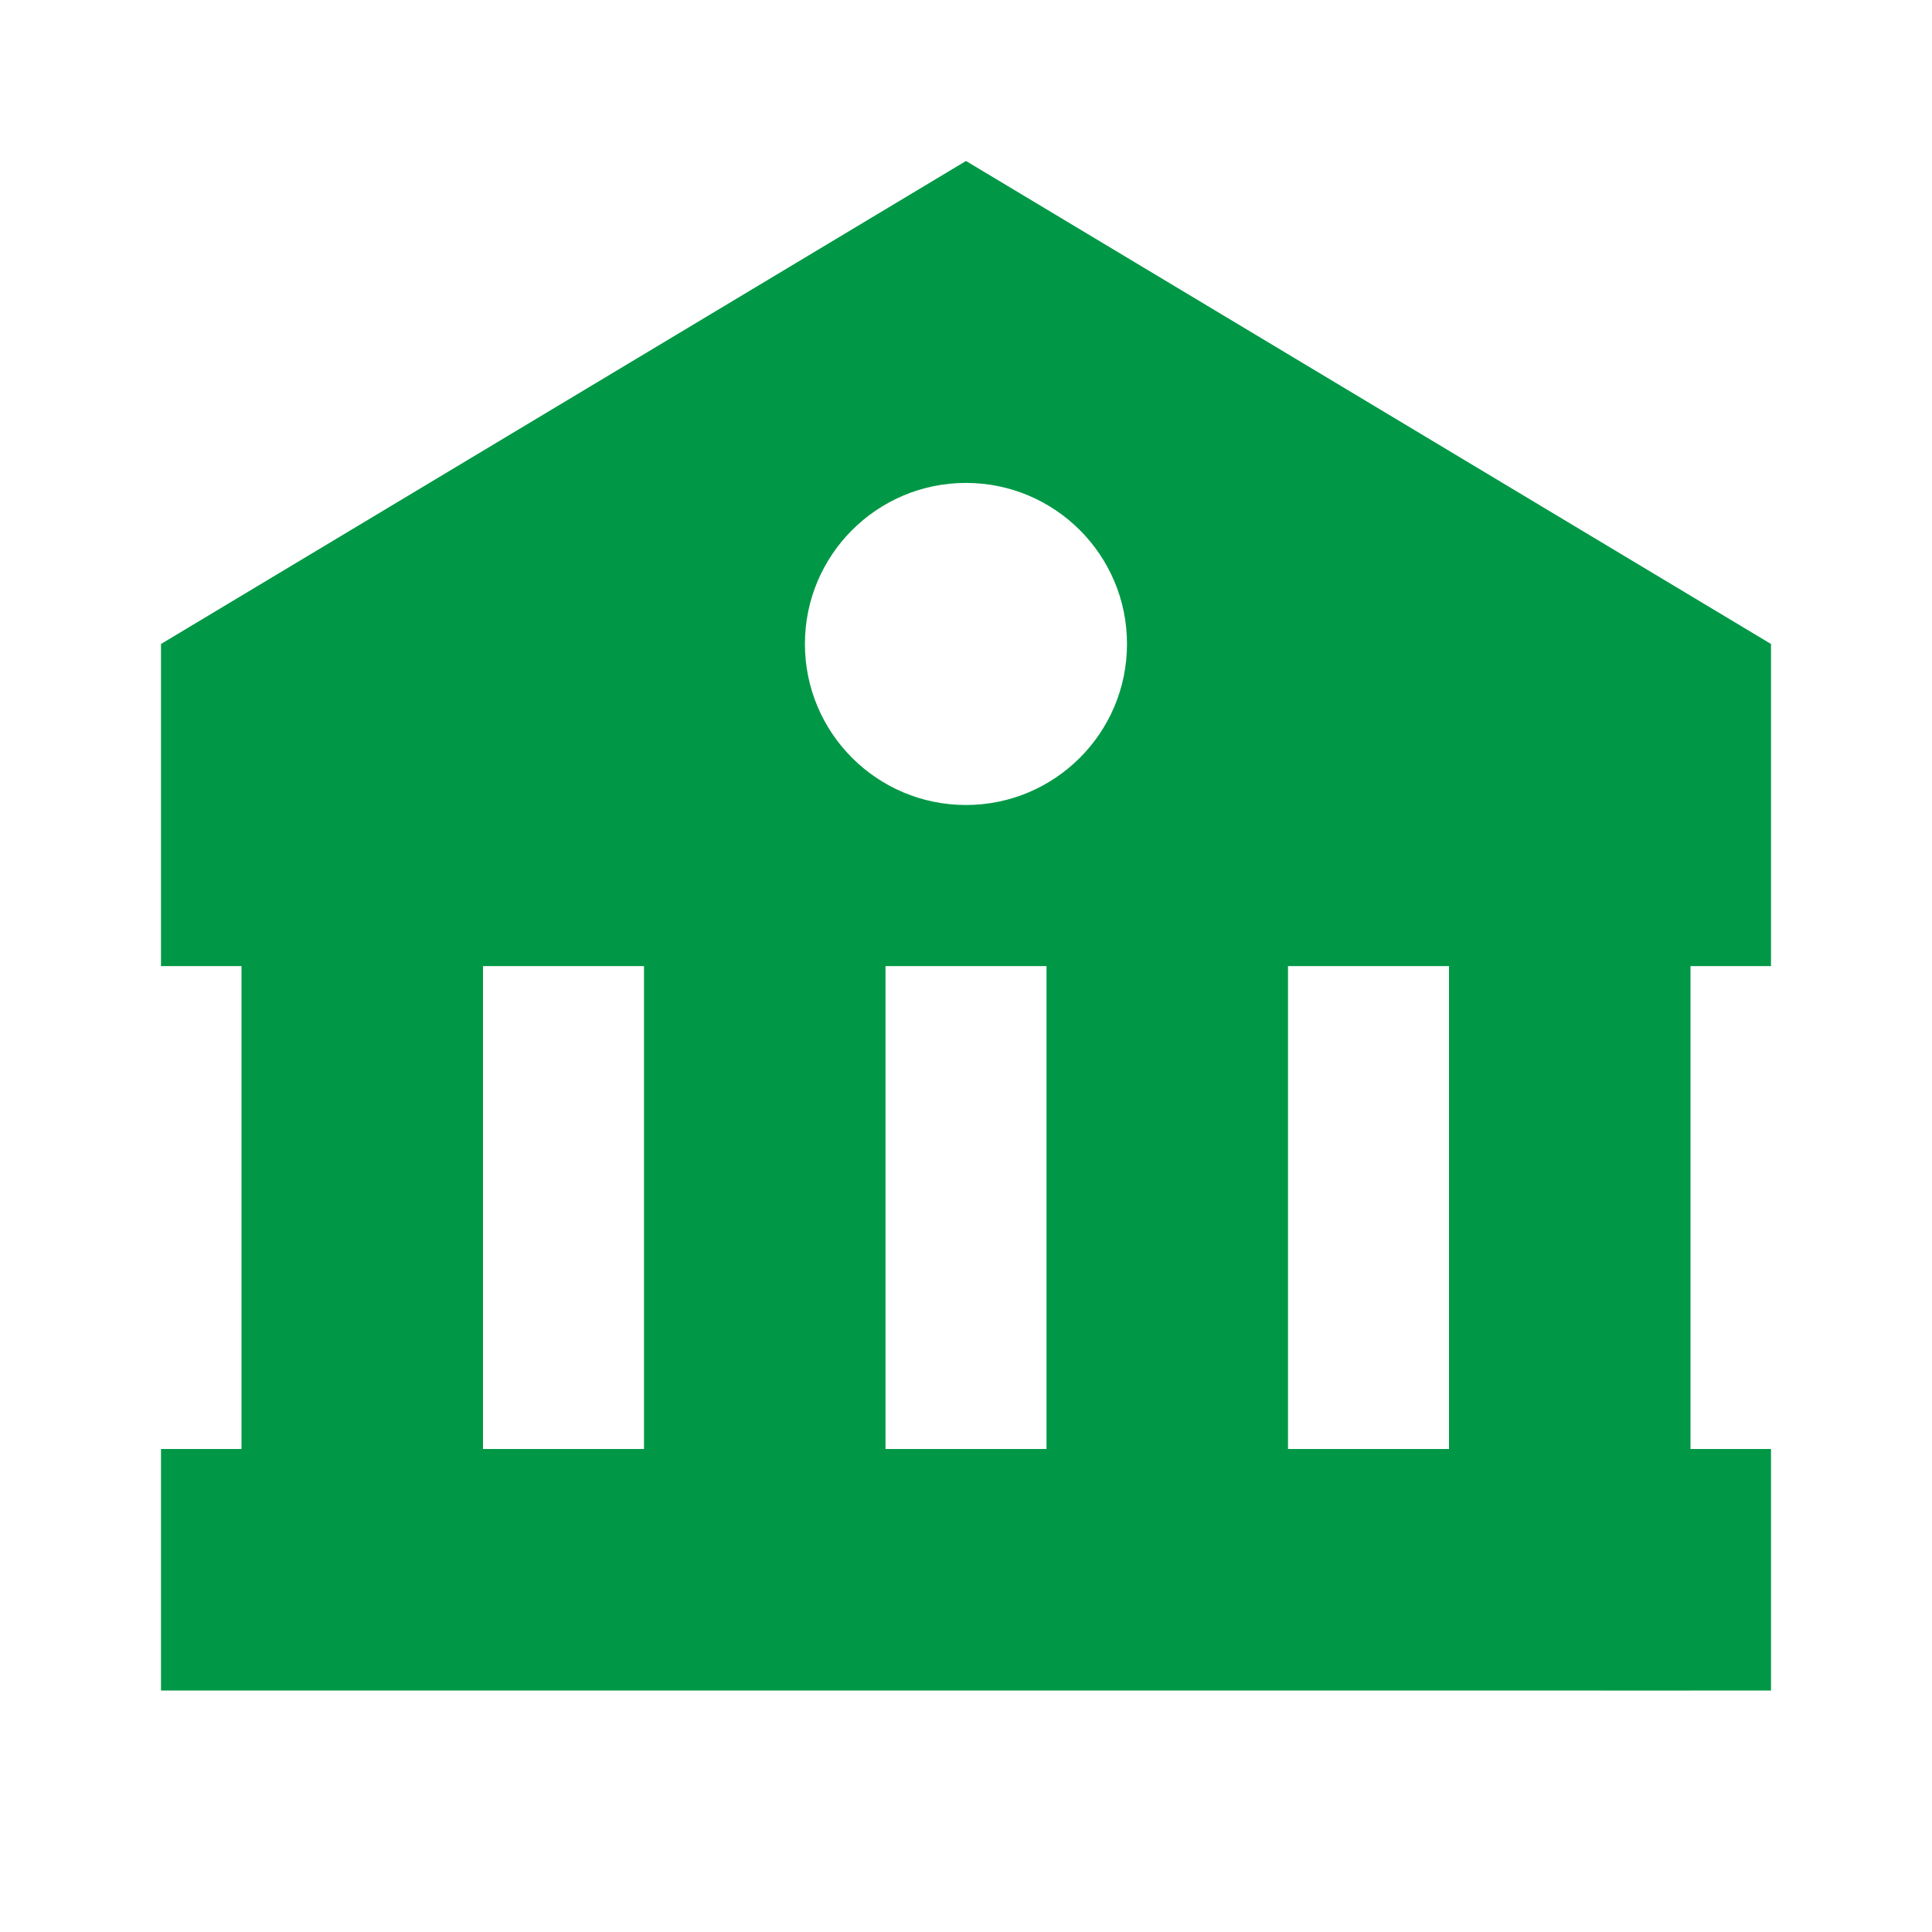
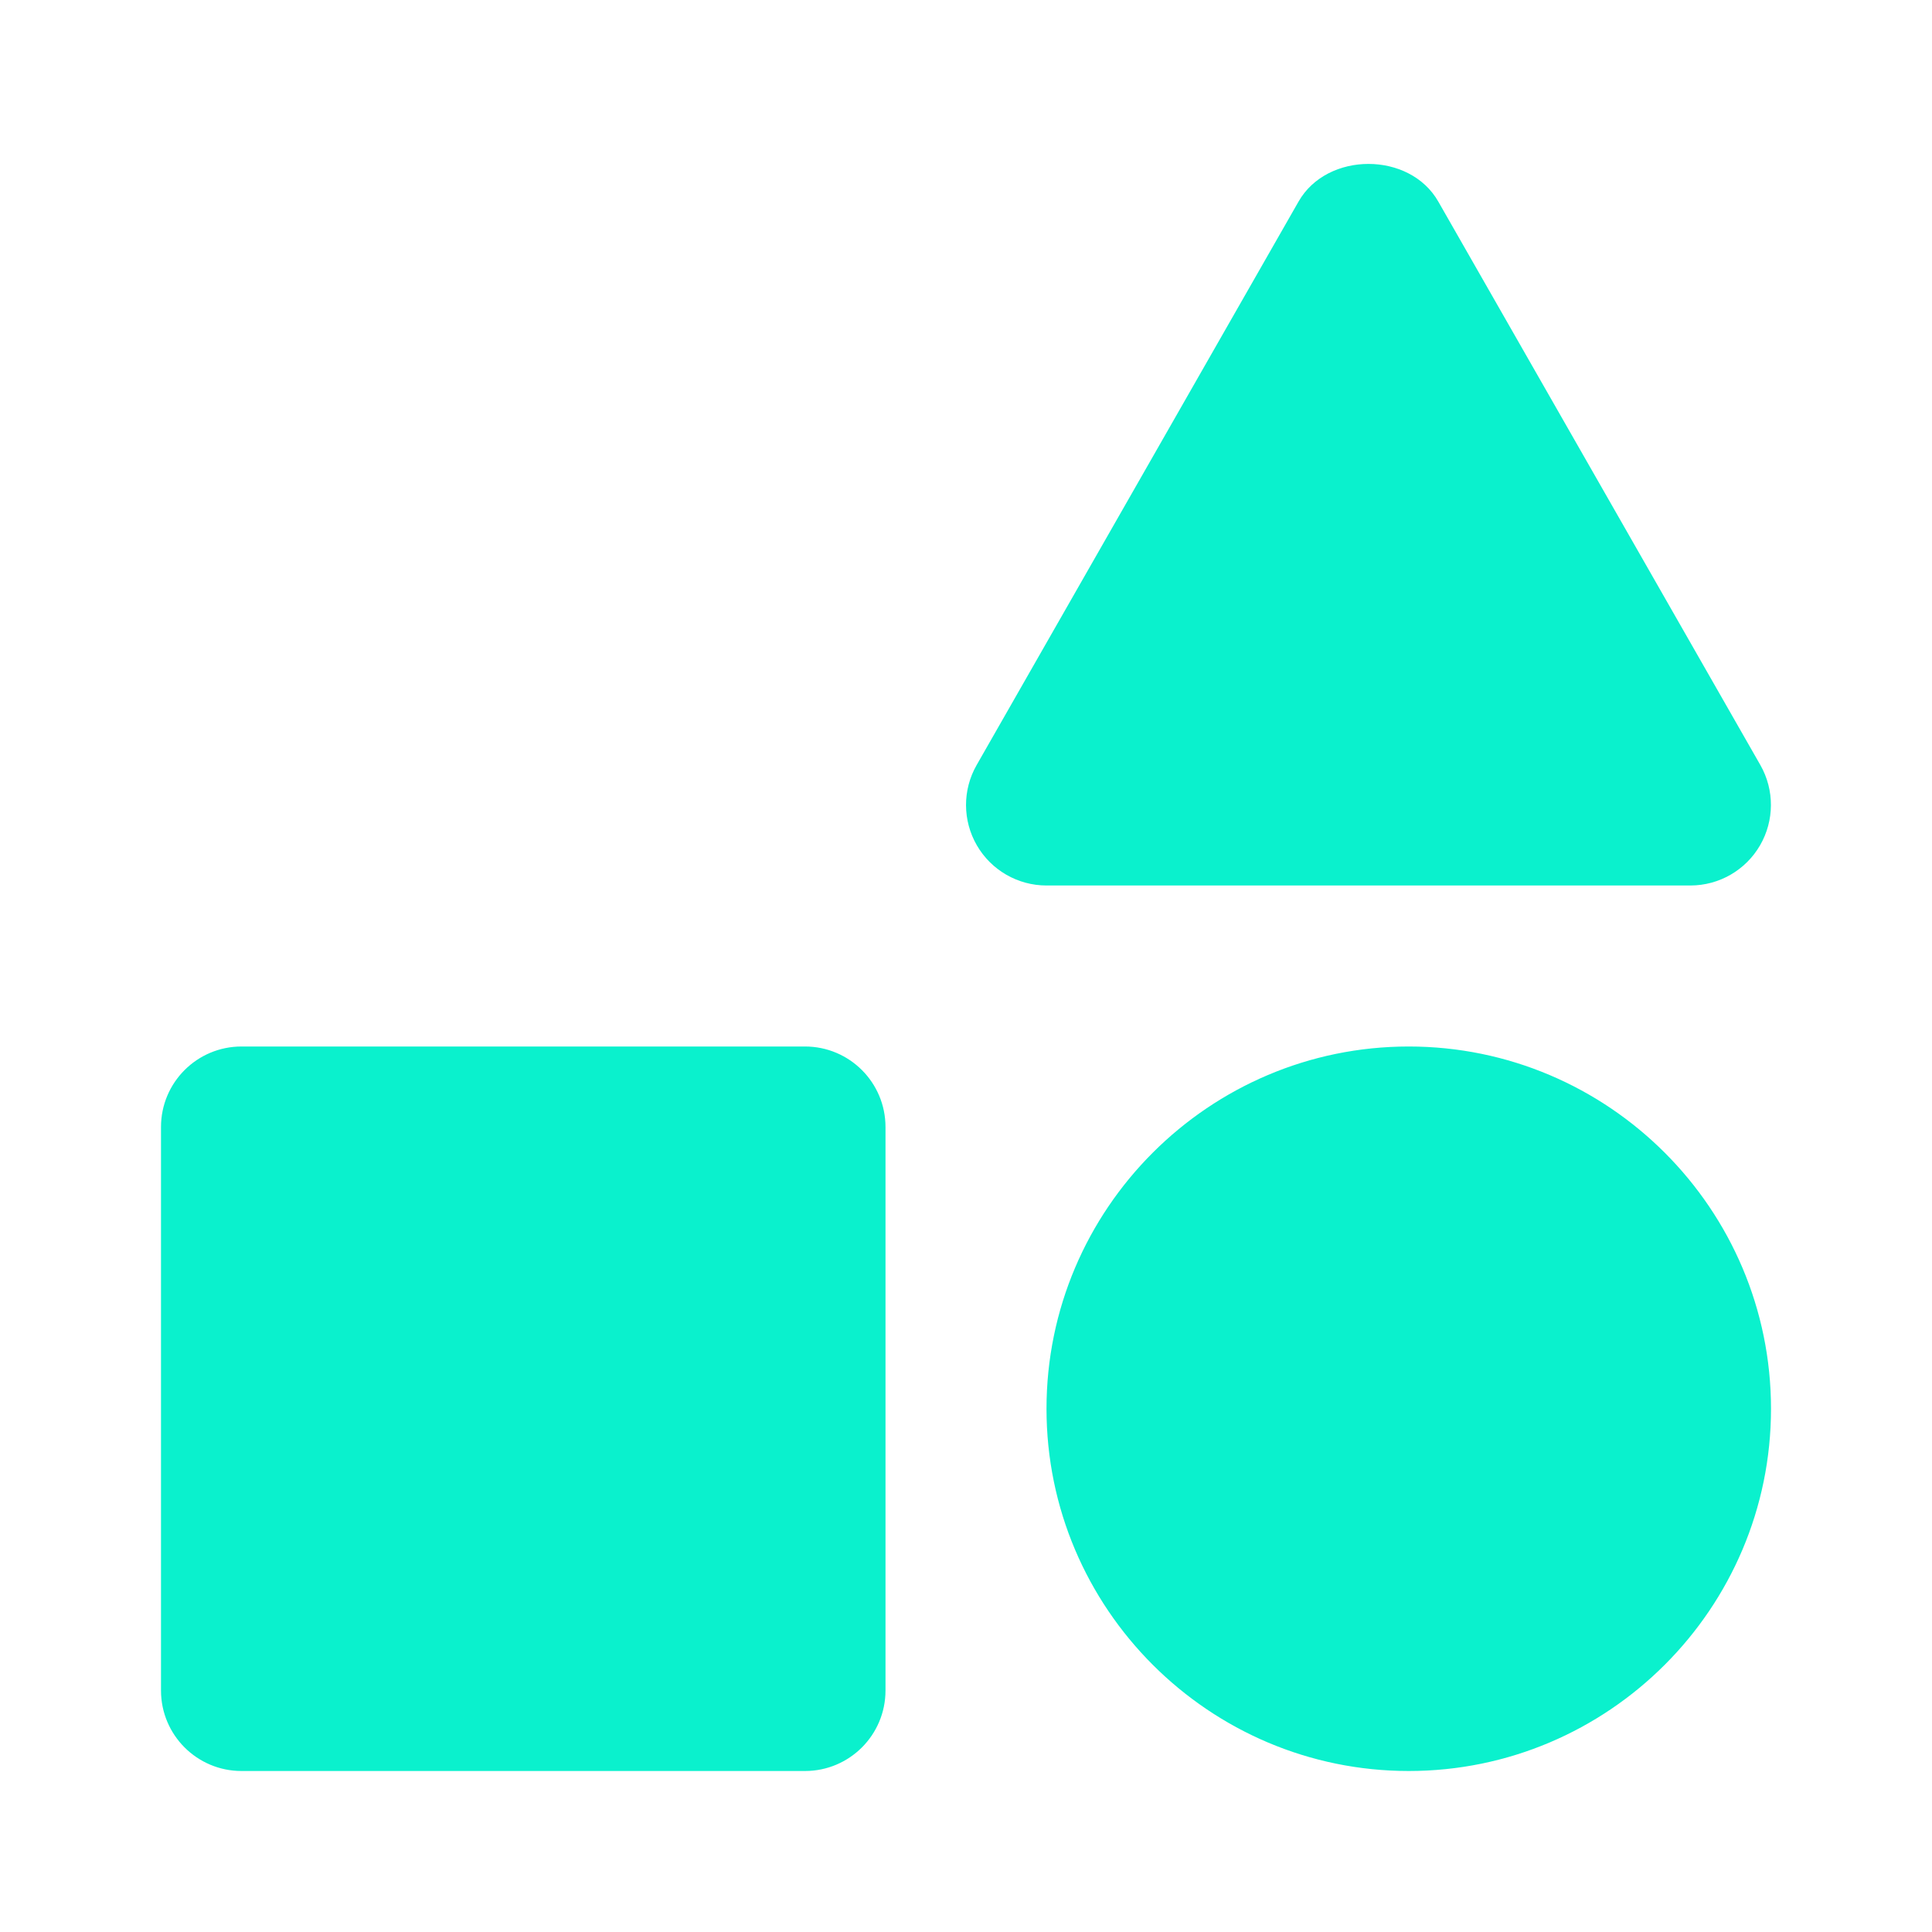
- <svg xmlns="http://www.w3.org/2000/svg" width="24" height="24" viewBox="0 0 24 24" style="fill: #009846; ;transform:#fff;transform: ;msFilter:;">
-   <path d="M2 8v4.001h1V18H2v3h16l3 .001V21h1v-3h-1v-5.999h1V8L12 2 2 8zm4 10v-5.999h2V18H6zm5 0v-5.999h2V18h-2zm7 0h-2v-5.999h2V18zM14 8a2 2 0 1 1-4.001-.001A2 2 0 0 1 14 8z" />
+ <svg xmlns="http://www.w3.org/2000/svg" width="24" height="24" viewBox="0 0 24 24" style="fill: rgba(10, 241, 205, 1);transform: ;msFilter:;">
+   <path d="M17.867 2.504c-.355-.624-1.381-.623-1.736 0l-3.999 7A1 1 0 0 0 13 11h8a1.001 1.001 0 0 0 .868-1.496l-4.001-7zM3 22h7a1 1 0 0 0 1-1v-7a1 1 0 0 0-1-1H3a1 1 0 0 0-1 1v7a1 1 0 0 0 1 1zm14.5-9c-2.481 0-4.5 2.019-4.5 4.5s2.019 4.5 4.5 4.5 4.5-2.019 4.5-4.5-2.019-4.5-4.5-4.5z" />
</svg>
